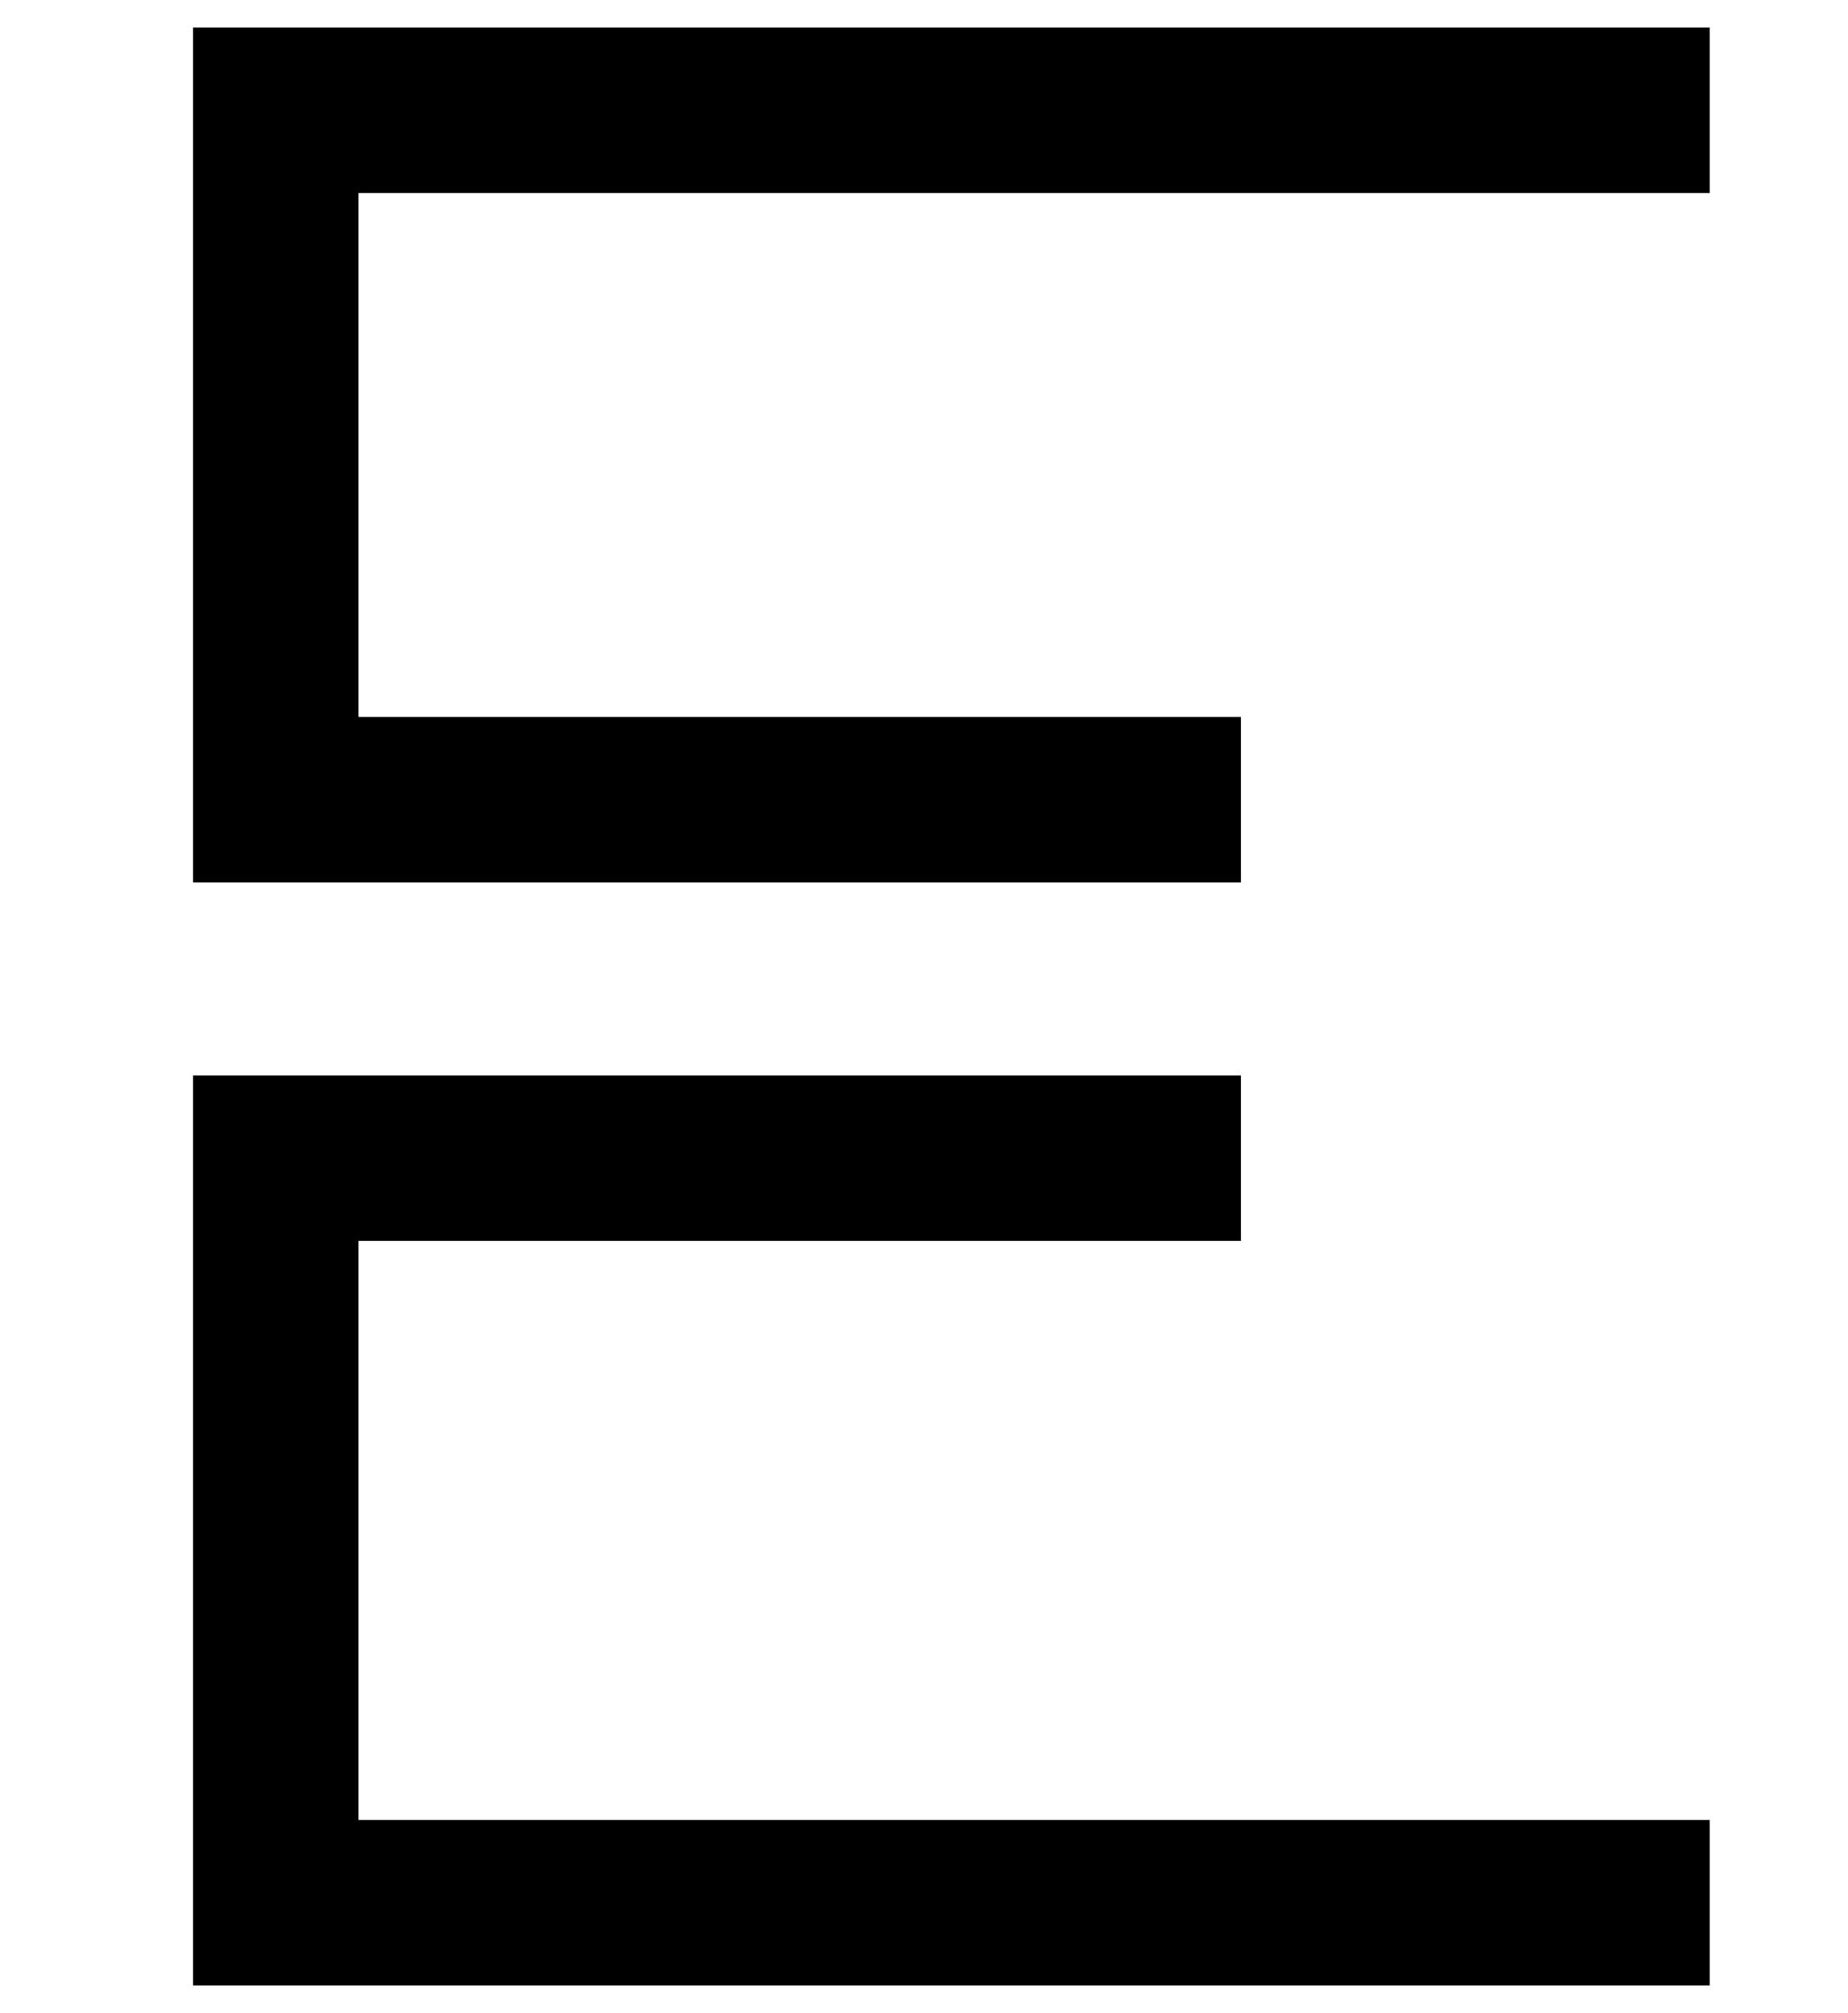
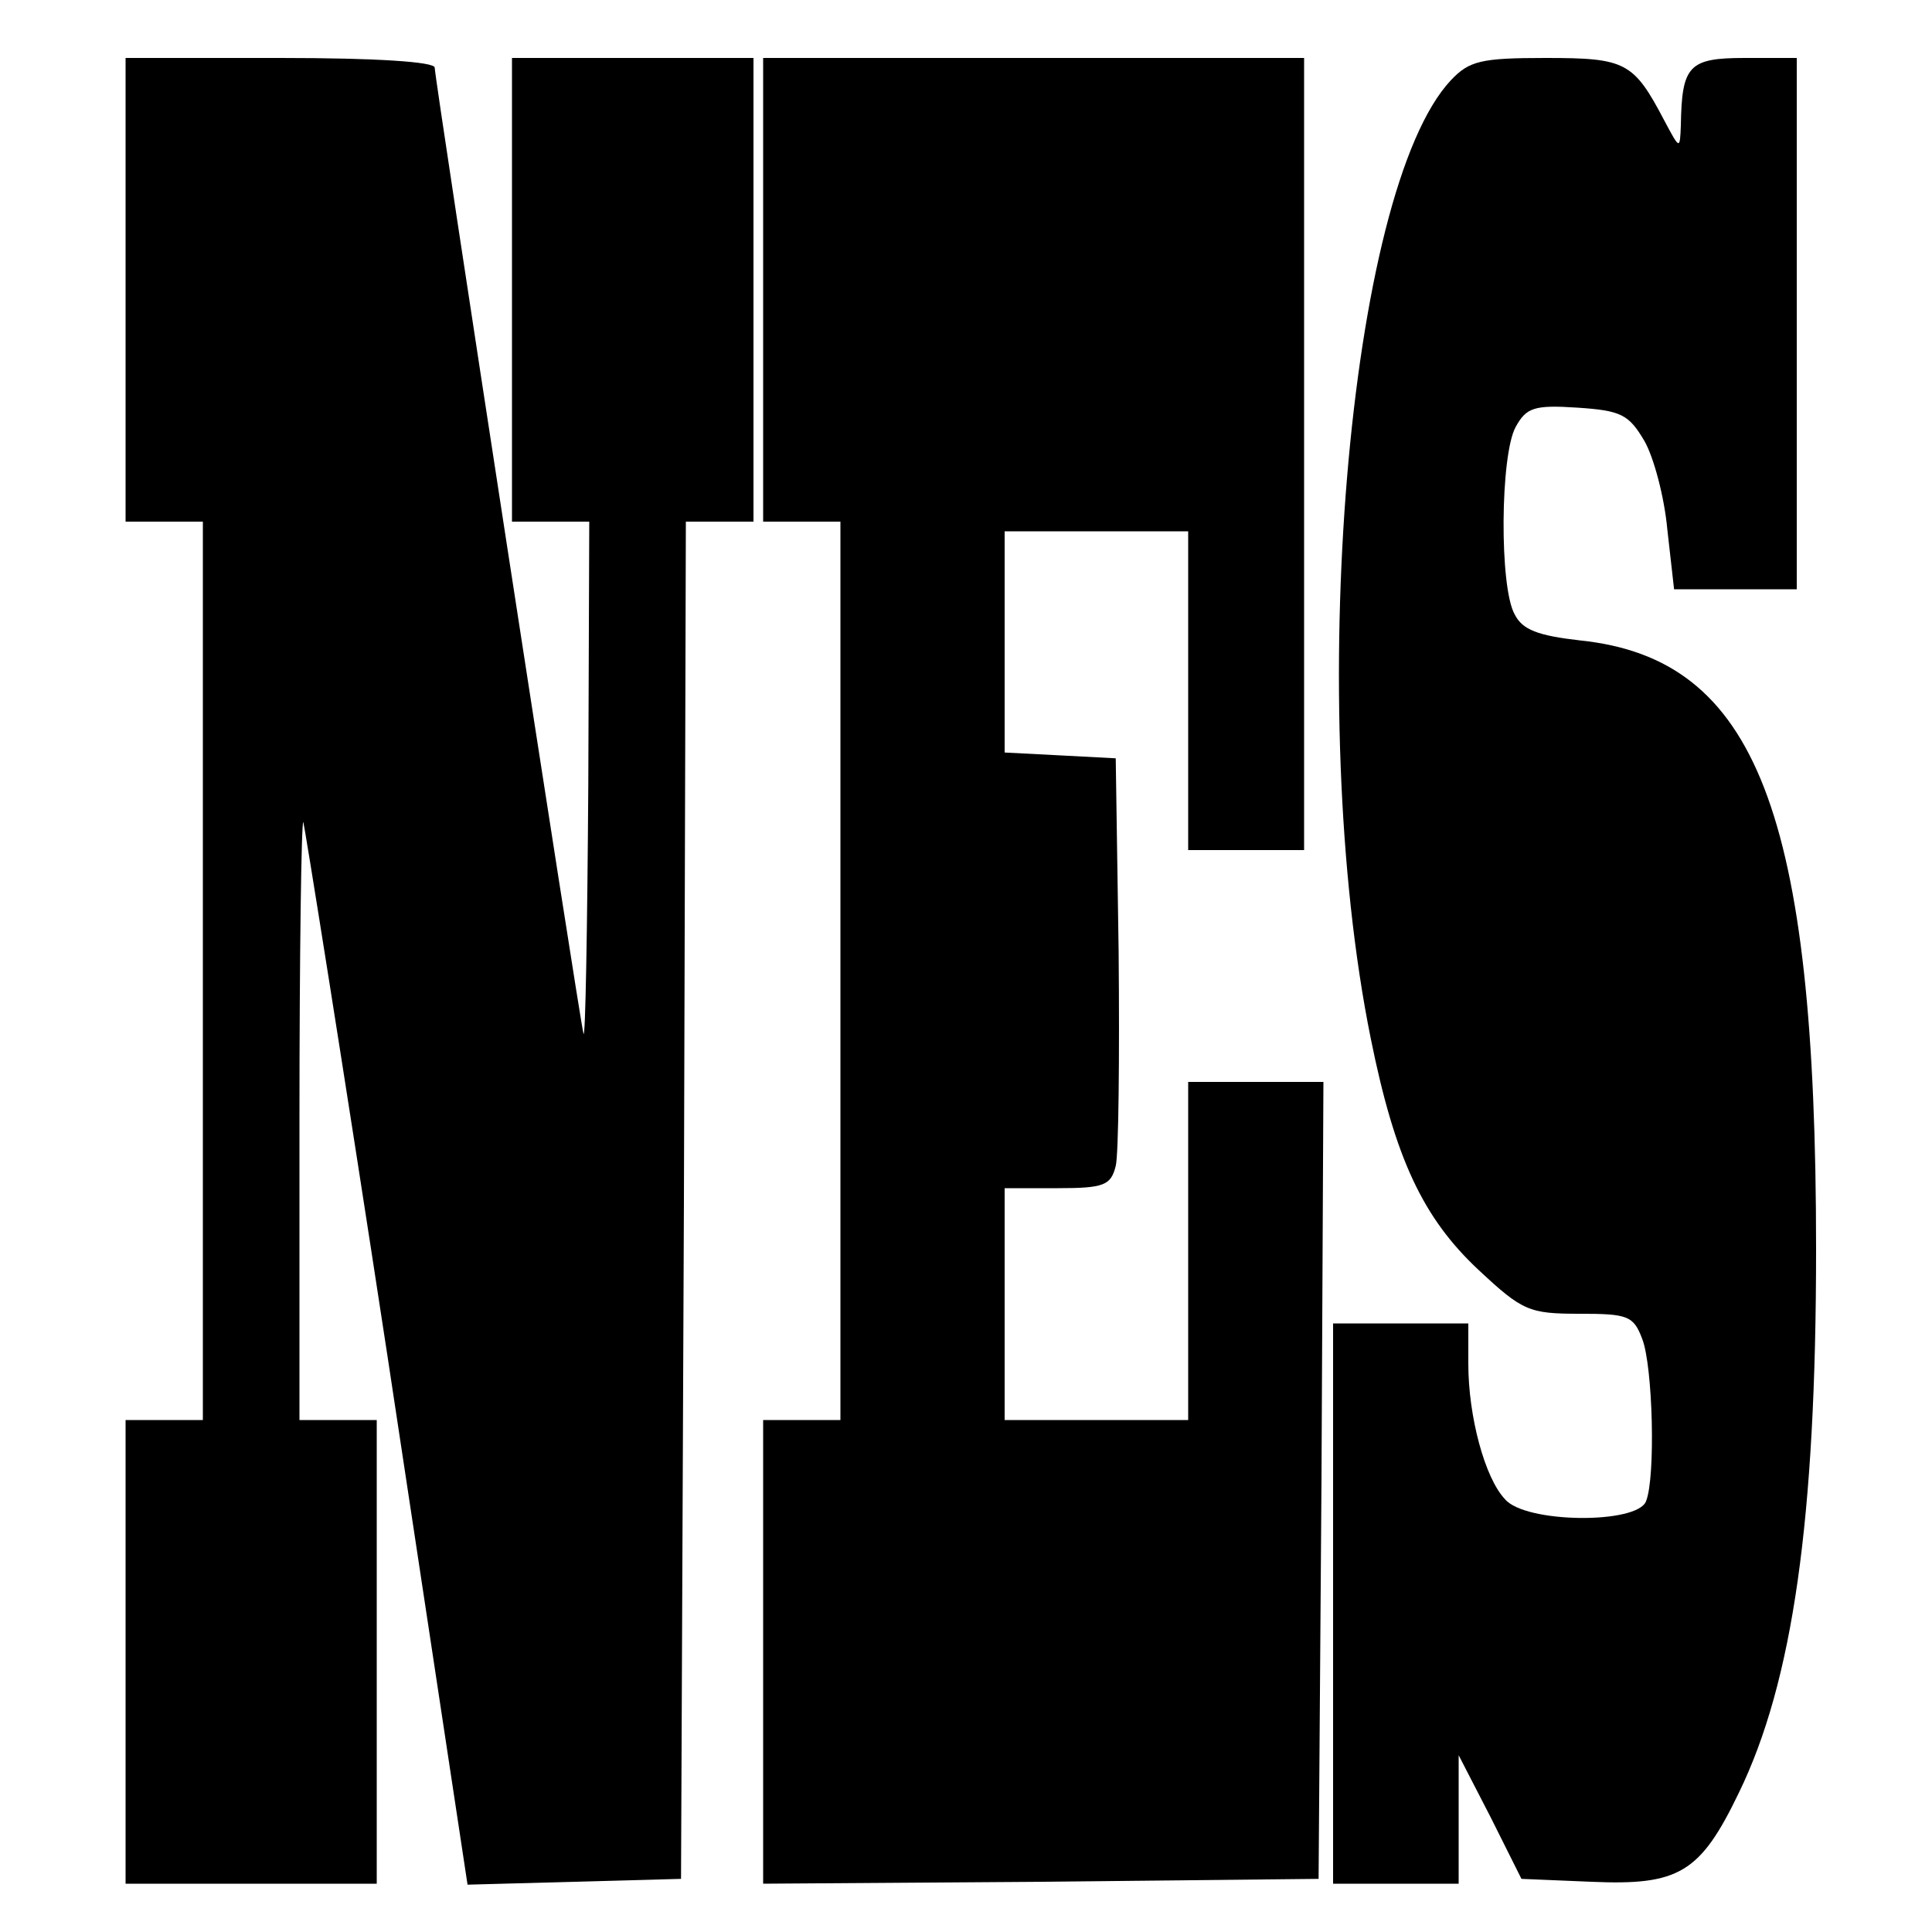
- <svg xmlns="http://www.w3.org/2000/svg" version="1.0" width="67pt" height="73pt" viewBox="0 0 67 73" preserveAspectRatio="xMidYMid meet">
-   <g transform="translate(0,73) scale(0.1,-0.1)" fill="#000000" stroke="none">
-     <path d="M70 565 l0 -155 190 0 190 0 0 30 0 30 -160 0 -160 0 0 95 0 95 245 0 245 0 0 30 0 30 -275 0 -275 0 0 -155z" />
-     <path d="M70 175 l0 -165 275 0 275 0 0 30 0 30 -245 0 -245 0 0 105 0 105 160 0 160 0 0 30 0 30 -190 0 -190 0 0 -165z" />
+ <svg xmlns="http://www.w3.org/2000/svg" version="1.0" width="200pt" height="200pt" viewBox="0 0 200 200" preserveAspectRatio="xMidYMid meet">
+   <g transform="translate(0,200) scale(0.1,-0.1)" fill="#000000" stroke="none">
+     <path d="M130 1700 l0 -240 40 0 40 0 0 -465 0 -465 -40 0 -40 0 0 -240 0 -240 130 0 130 0 0 240 0 240 -40 0 -40 0 0 312 c0 171 2 309 4 307 1 -2 41 -251 87 -552 l83 -548 111 3 110 3 3 703 2 702 35 0 35 0 0 240 0 240 -125 0 -125 0 0 -240 0 -240 40 0 40 0 -1 -272 c-1 -150 -3 -266 -5 -258 -5 21 -154 988 -154 1000 0 6 -60 10 -160 10 l-160 0 0 -240z" />
+     <path d="M790 1700 l0 -240 40 0 40 0 0 -465 0 -465 -40 0 -40 0 0 -240 0 -240 288 2 287 3 3 413 2 412 -70 0 -70 0 0 -175 0 -175 -95 0 -95 0 0 120 0 120 55 0 c48 0 55 3 60 23 3 12 4 112 3 222 l-3 200 -57 3 -58 3 0 114 0 115 95 0 95 0 0 -165 0 -165 60 0 60 0 0 410 0 410 -280 0 -280 0 0 -240z" />
+     <path d="M1502 1917 c-107 -114 -152 -651 -83 -992 25 -124 54 -186 112 -240 45 -42 52 -45 104 -45 50 0 56 -2 65 -26 11 -28 14 -143 4 -168 -9 -24 -125 -23 -146 2 -21 22 -38 86 -38 140 l0 42 -70 0 -70 0 0 -290 0 -290 65 0 65 0 0 67 0 66 33 -64 32 -64 72 -3 c91 -4 113 9 153 92 56 115 80 284 80 563 0 452 -62 611 -244 630 -44 5 -60 11 -68 27 -16 28 -15 165 1 194 11 20 19 23 64 20 45 -3 53 -7 69 -34 10 -17 21 -59 24 -92 l7 -62 63 0 64 0 0 275 0 275 -54 0 c-58 0 -65 -8 -66 -70 -1 -25 -1 -25 -17 5 -32 61 -40 65 -123 65 -67 0 -79 -3 -98 -23z" />
  </g>
</svg>
